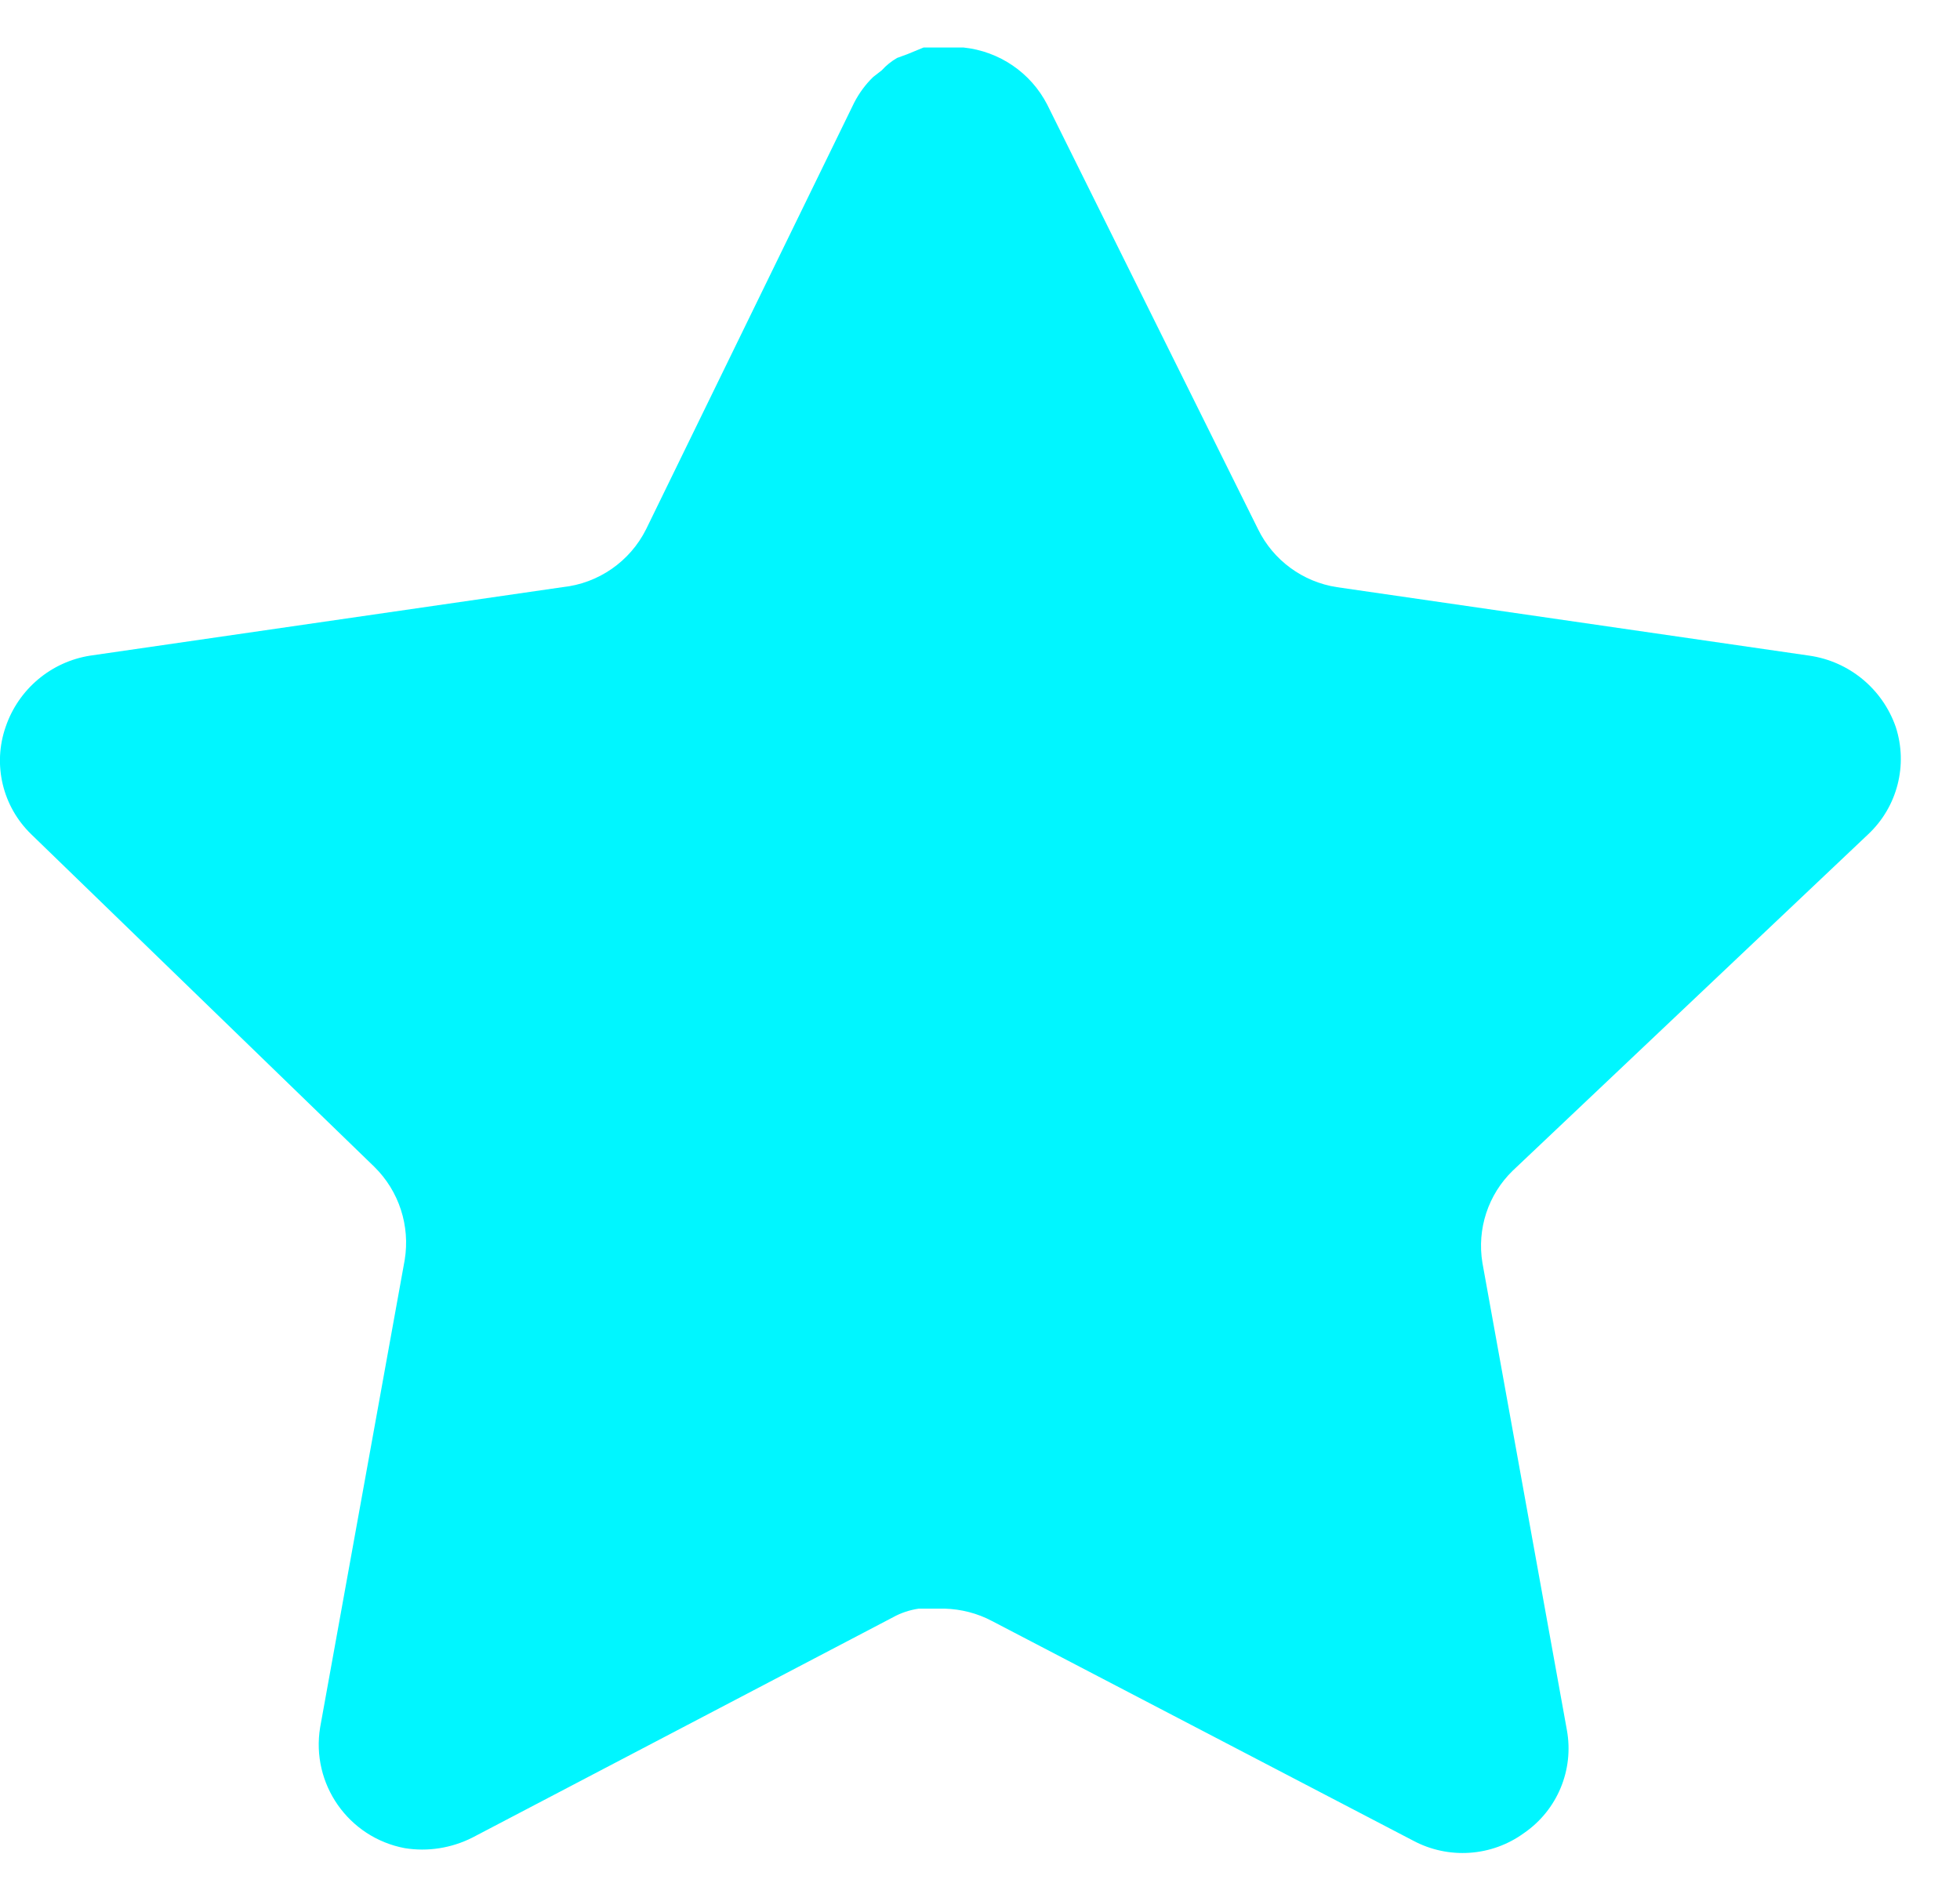
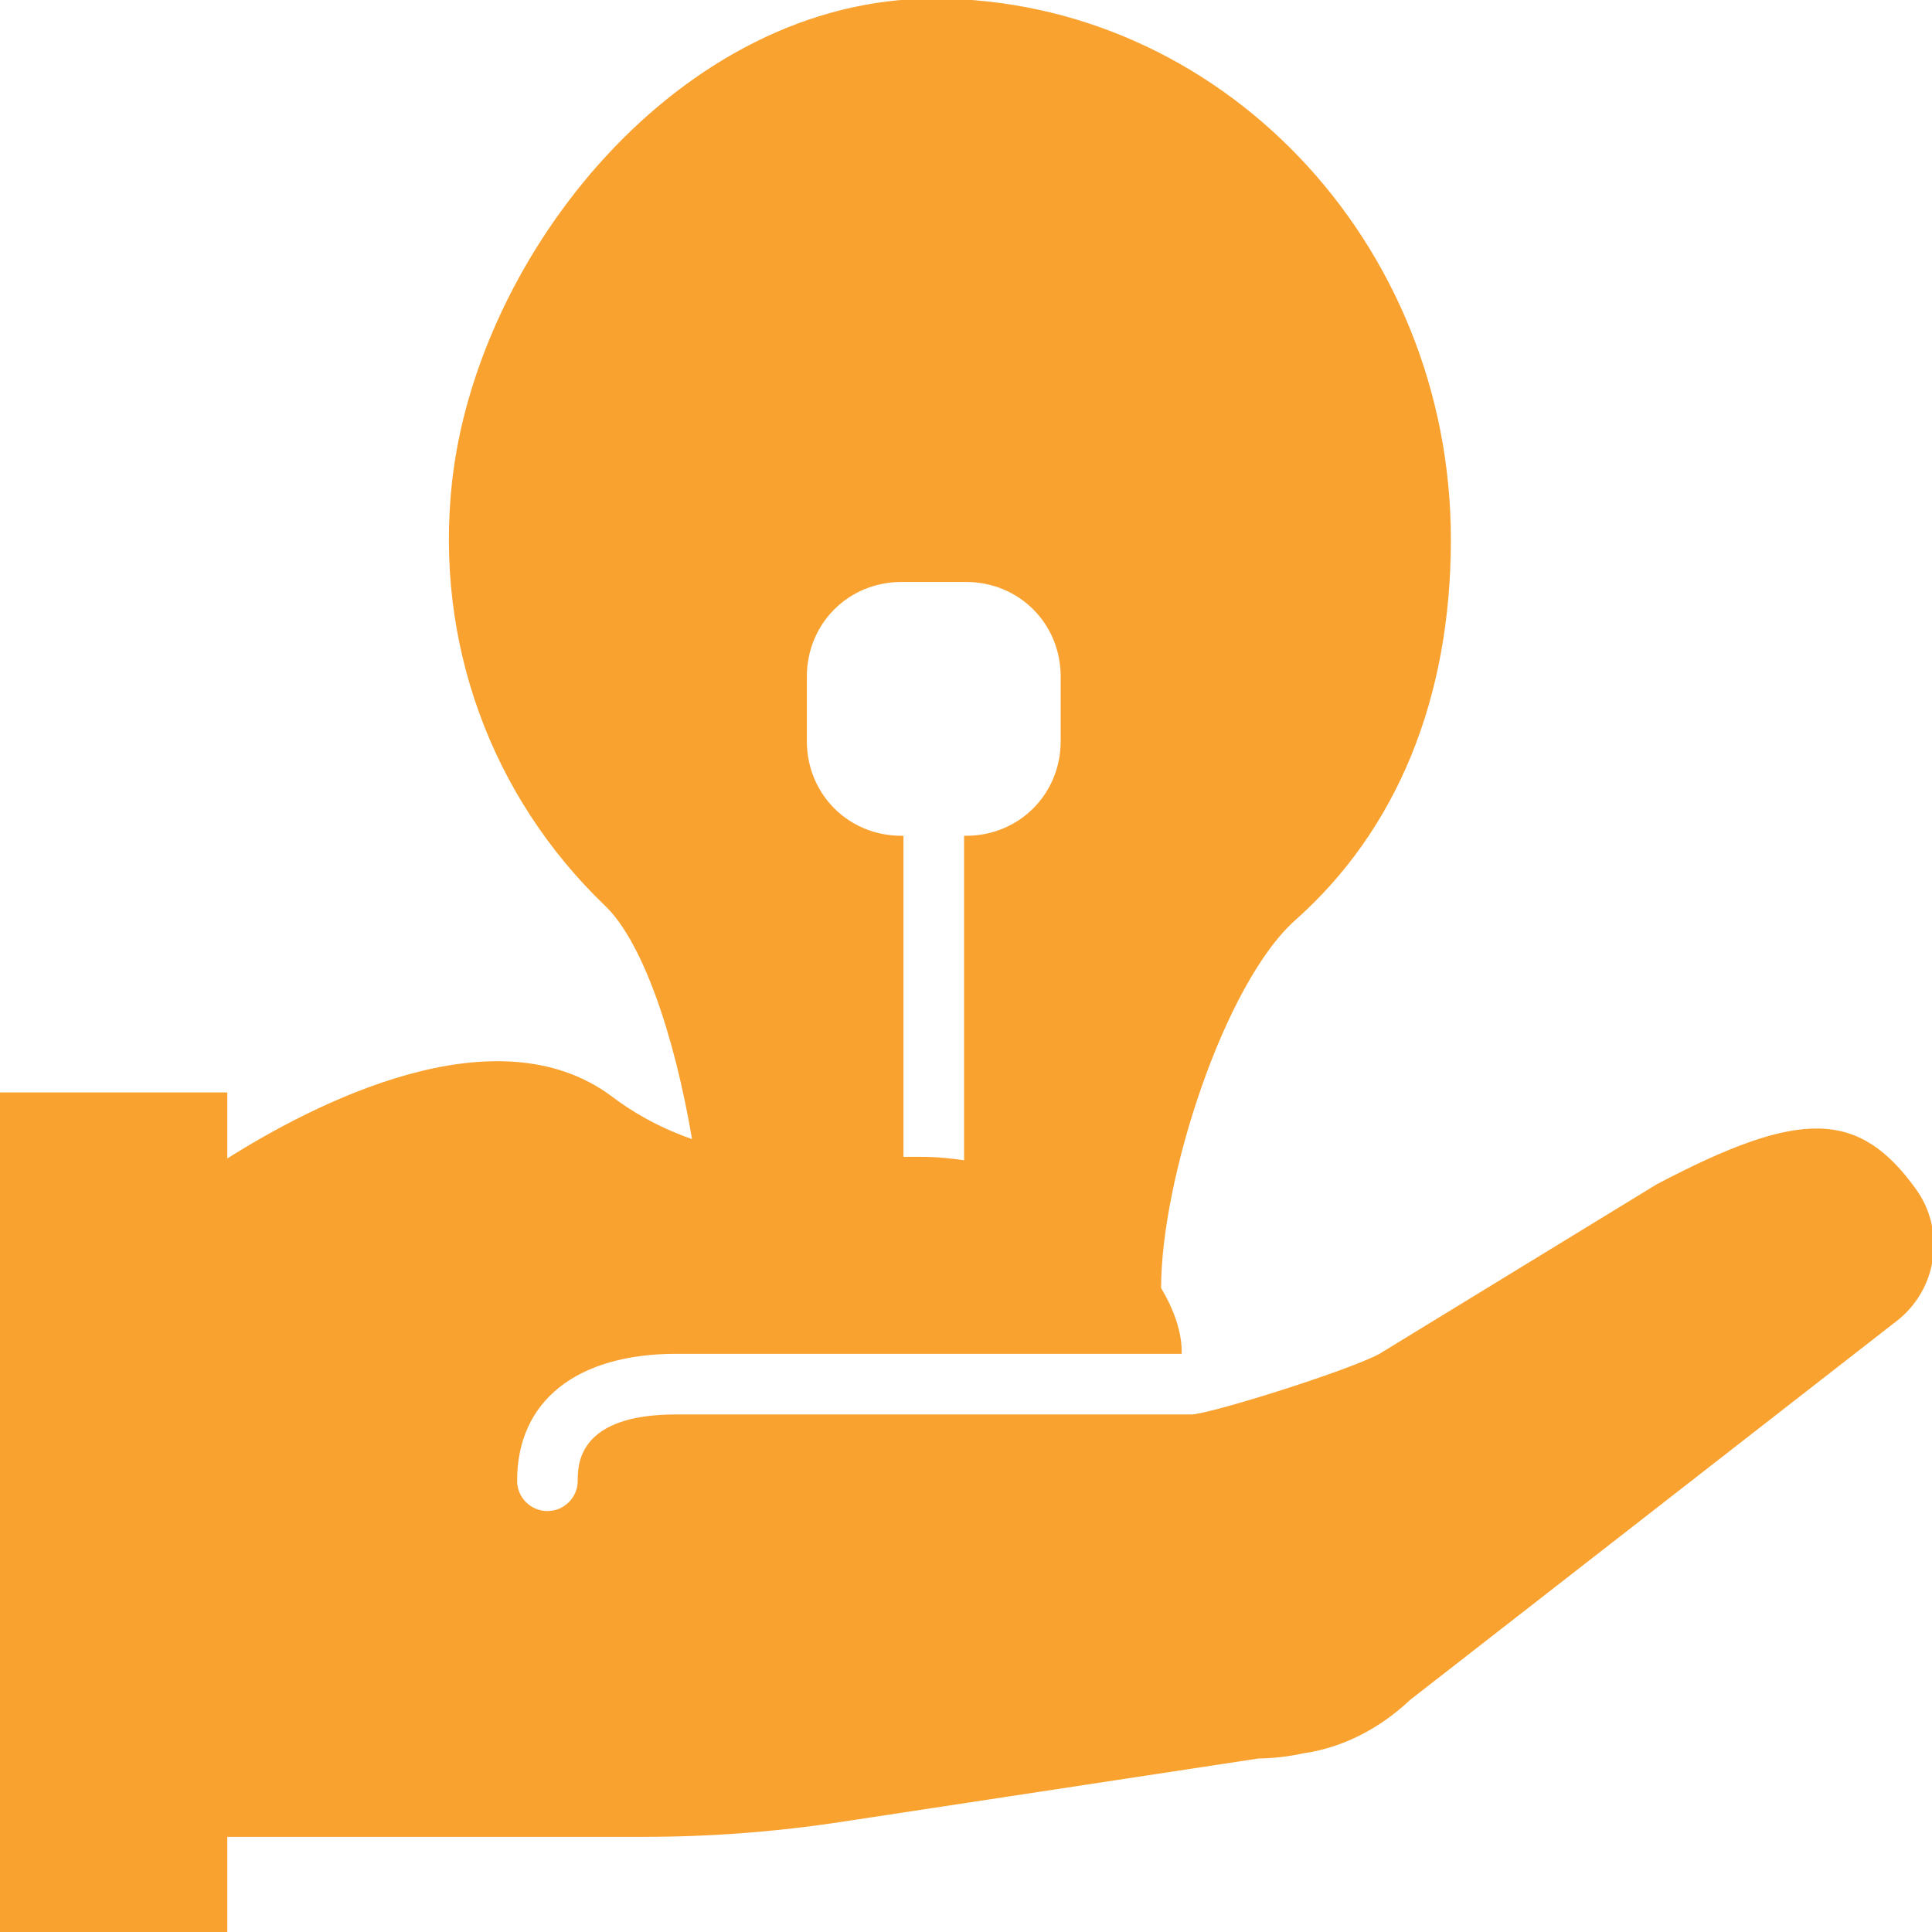
- <svg xmlns="http://www.w3.org/2000/svg" width="33" height="32" viewBox="0 0 33 32" fill="none">
-   <path d="M25.47 19.712C25.055 20.114 24.865 20.695 24.959 21.264L26.382 29.136C26.502 29.803 26.22 30.479 25.662 30.864C25.114 31.264 24.386 31.312 23.79 30.992L16.703 27.296C16.457 27.165 16.183 27.095 15.903 27.087H15.47C15.319 27.109 15.172 27.157 15.038 27.231L7.95 30.944C7.599 31.12 7.202 31.183 6.814 31.12C5.866 30.941 5.234 30.039 5.39 29.087L6.814 21.215C6.908 20.64 6.718 20.056 6.303 19.648L0.526 14.048C0.042 13.579 -0.126 12.875 0.095 12.24C0.31 11.607 0.857 11.144 1.518 11.04L9.47 9.887C10.074 9.824 10.606 9.456 10.878 8.912L14.382 1.728C14.465 1.568 14.572 1.421 14.702 1.296L14.846 1.184C14.921 1.101 15.007 1.032 15.103 0.976L15.278 0.912L15.55 0.8H16.223C16.825 0.863 17.354 1.223 17.631 1.76L21.182 8.912C21.438 9.435 21.935 9.799 22.51 9.887L30.462 11.04C31.134 11.136 31.695 11.6 31.918 12.24C32.127 12.882 31.946 13.586 31.454 14.048L25.47 19.712Z" fill="#00F6FF" />
+ <svg xmlns="http://www.w3.org/2000/svg" fill="#F9A230" height="102px" width="102px" version="1.1" id="Layer_1" viewBox="0 0 511.981 511.981" xml:space="preserve" stroke="#F9A230">
+   <g id="SVGRepo_bgCarrier" stroke-width="0" />
+   <g id="SVGRepo_tracerCarrier" stroke-linecap="round" stroke-linejoin="round" />
+   <g id="SVGRepo_iconCarrier">
+     <g>
+       <g>
+         <path d="M507.366,315.468c-14.967-20.838-30.131-21.171-68.087-1.195l-73.574,44.988c-8.636,4.591-45.261,16.068-49.971,16.068 H179.2c-25.6,0-25.6,12.843-25.6,17.067c0,4.719-3.823,8.533-8.533,8.533c-4.719,0-8.533-3.814-8.533-8.533 c0-21.376,15.949-34.133,42.667-34.133h133.453c-0.009-5.146-1.886-10.786-5.47-16.828c0.009-29.21,16.845-81.203,35.772-98.005 c26.837-23.842,41.028-58.581,41.028-100.446c0-78.771-61.252-142.865-136.533-142.865c-66.731,0-120.585,67.371-127.181,127.821 c-4.574,41.984,10.18,82.731,40.491,111.795c9.549,9.156,18.304,33.152,23.262,62.882c-7.953-2.697-15.411-6.554-21.99-11.52 c-30.618-23.074-78.788,1.86-102.298,16.802v-17.903H0v221.867h59.733v-25.6h110.933c17.434,0,34.995-1.323,52.19-3.951 l110.609-16.811c4.028-0.051,8.115-0.529,11.742-1.348c10.189-1.434,19.917-6.298,28.177-14.08l129.348-100.727l0.205-0.162 C512.998,340.846,514.944,326.032,507.366,315.468z M213.316,179.319c0-14.362,11.247-25.6,25.6-25.6h17.067 c14.353,0,25.6,11.238,25.6,25.6v17.067c0,14.362-11.247,25.6-25.6,25.6v86.059c-3.857-0.58-7.774-0.981-11.776-0.981h-5.291 v-85.077c-14.353,0-25.6-11.238-25.6-25.6V179.319z" />
+       </g>
+     </g>
+   </g>
</svg>
